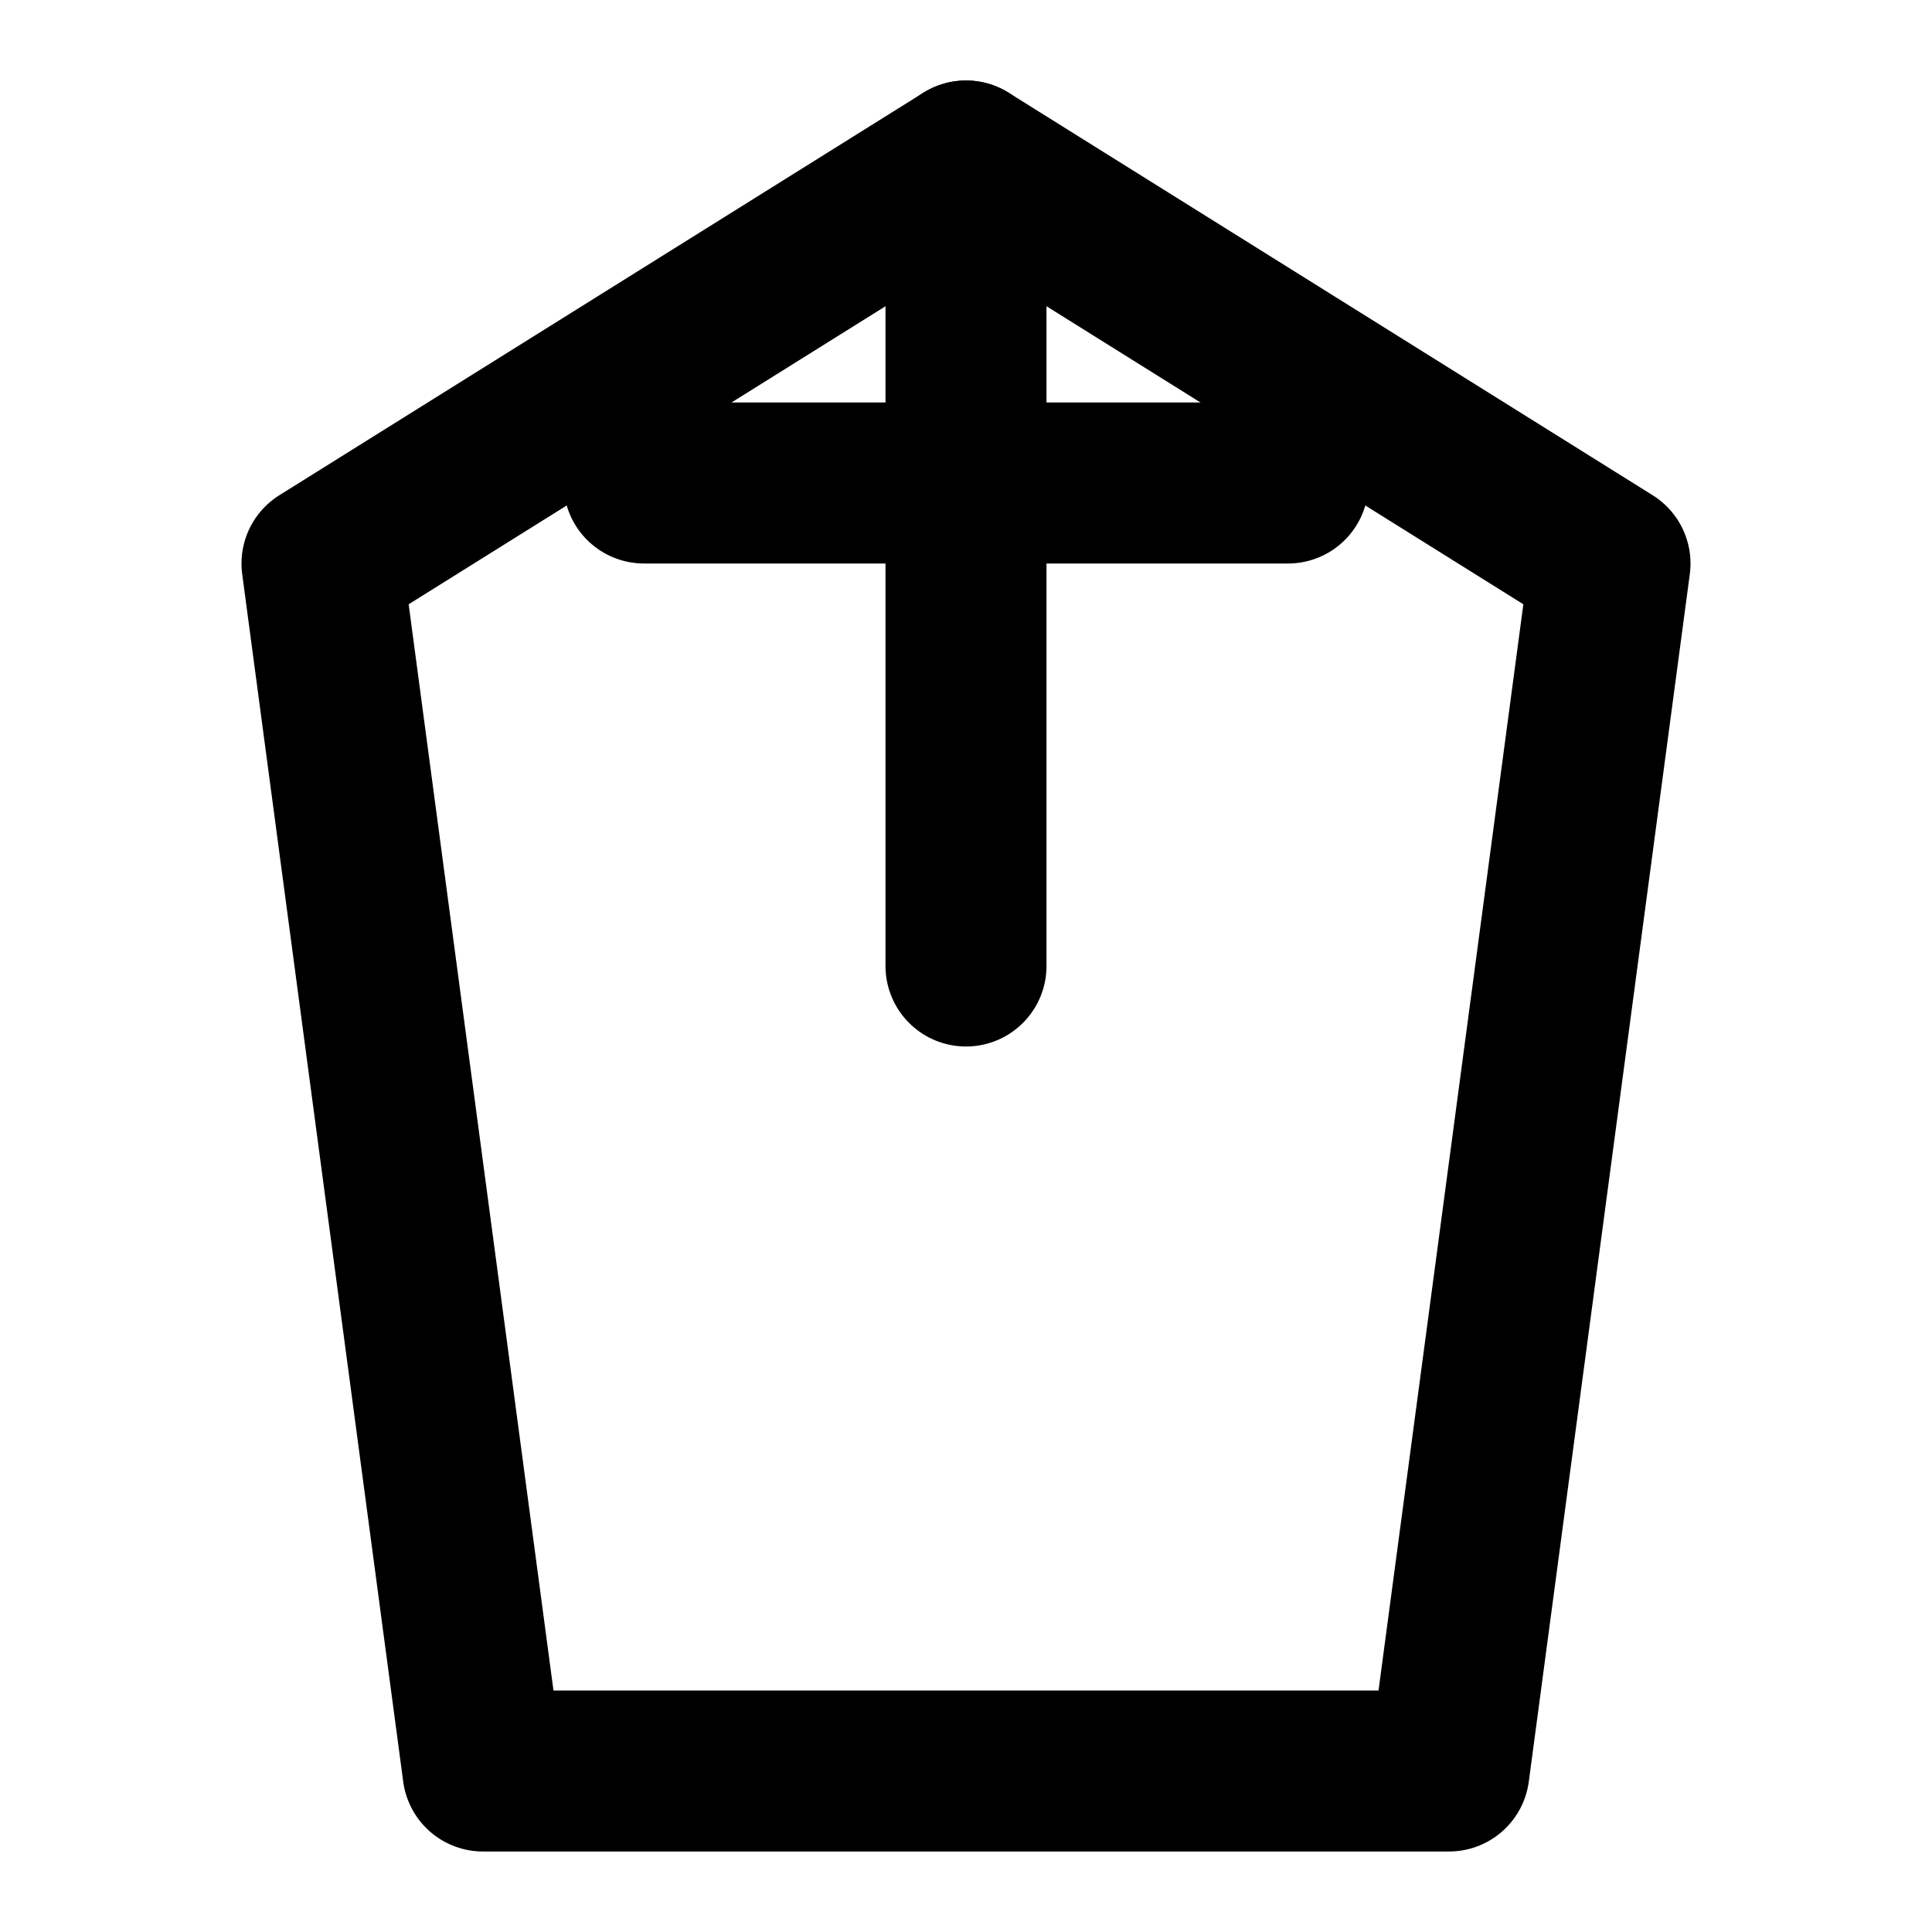
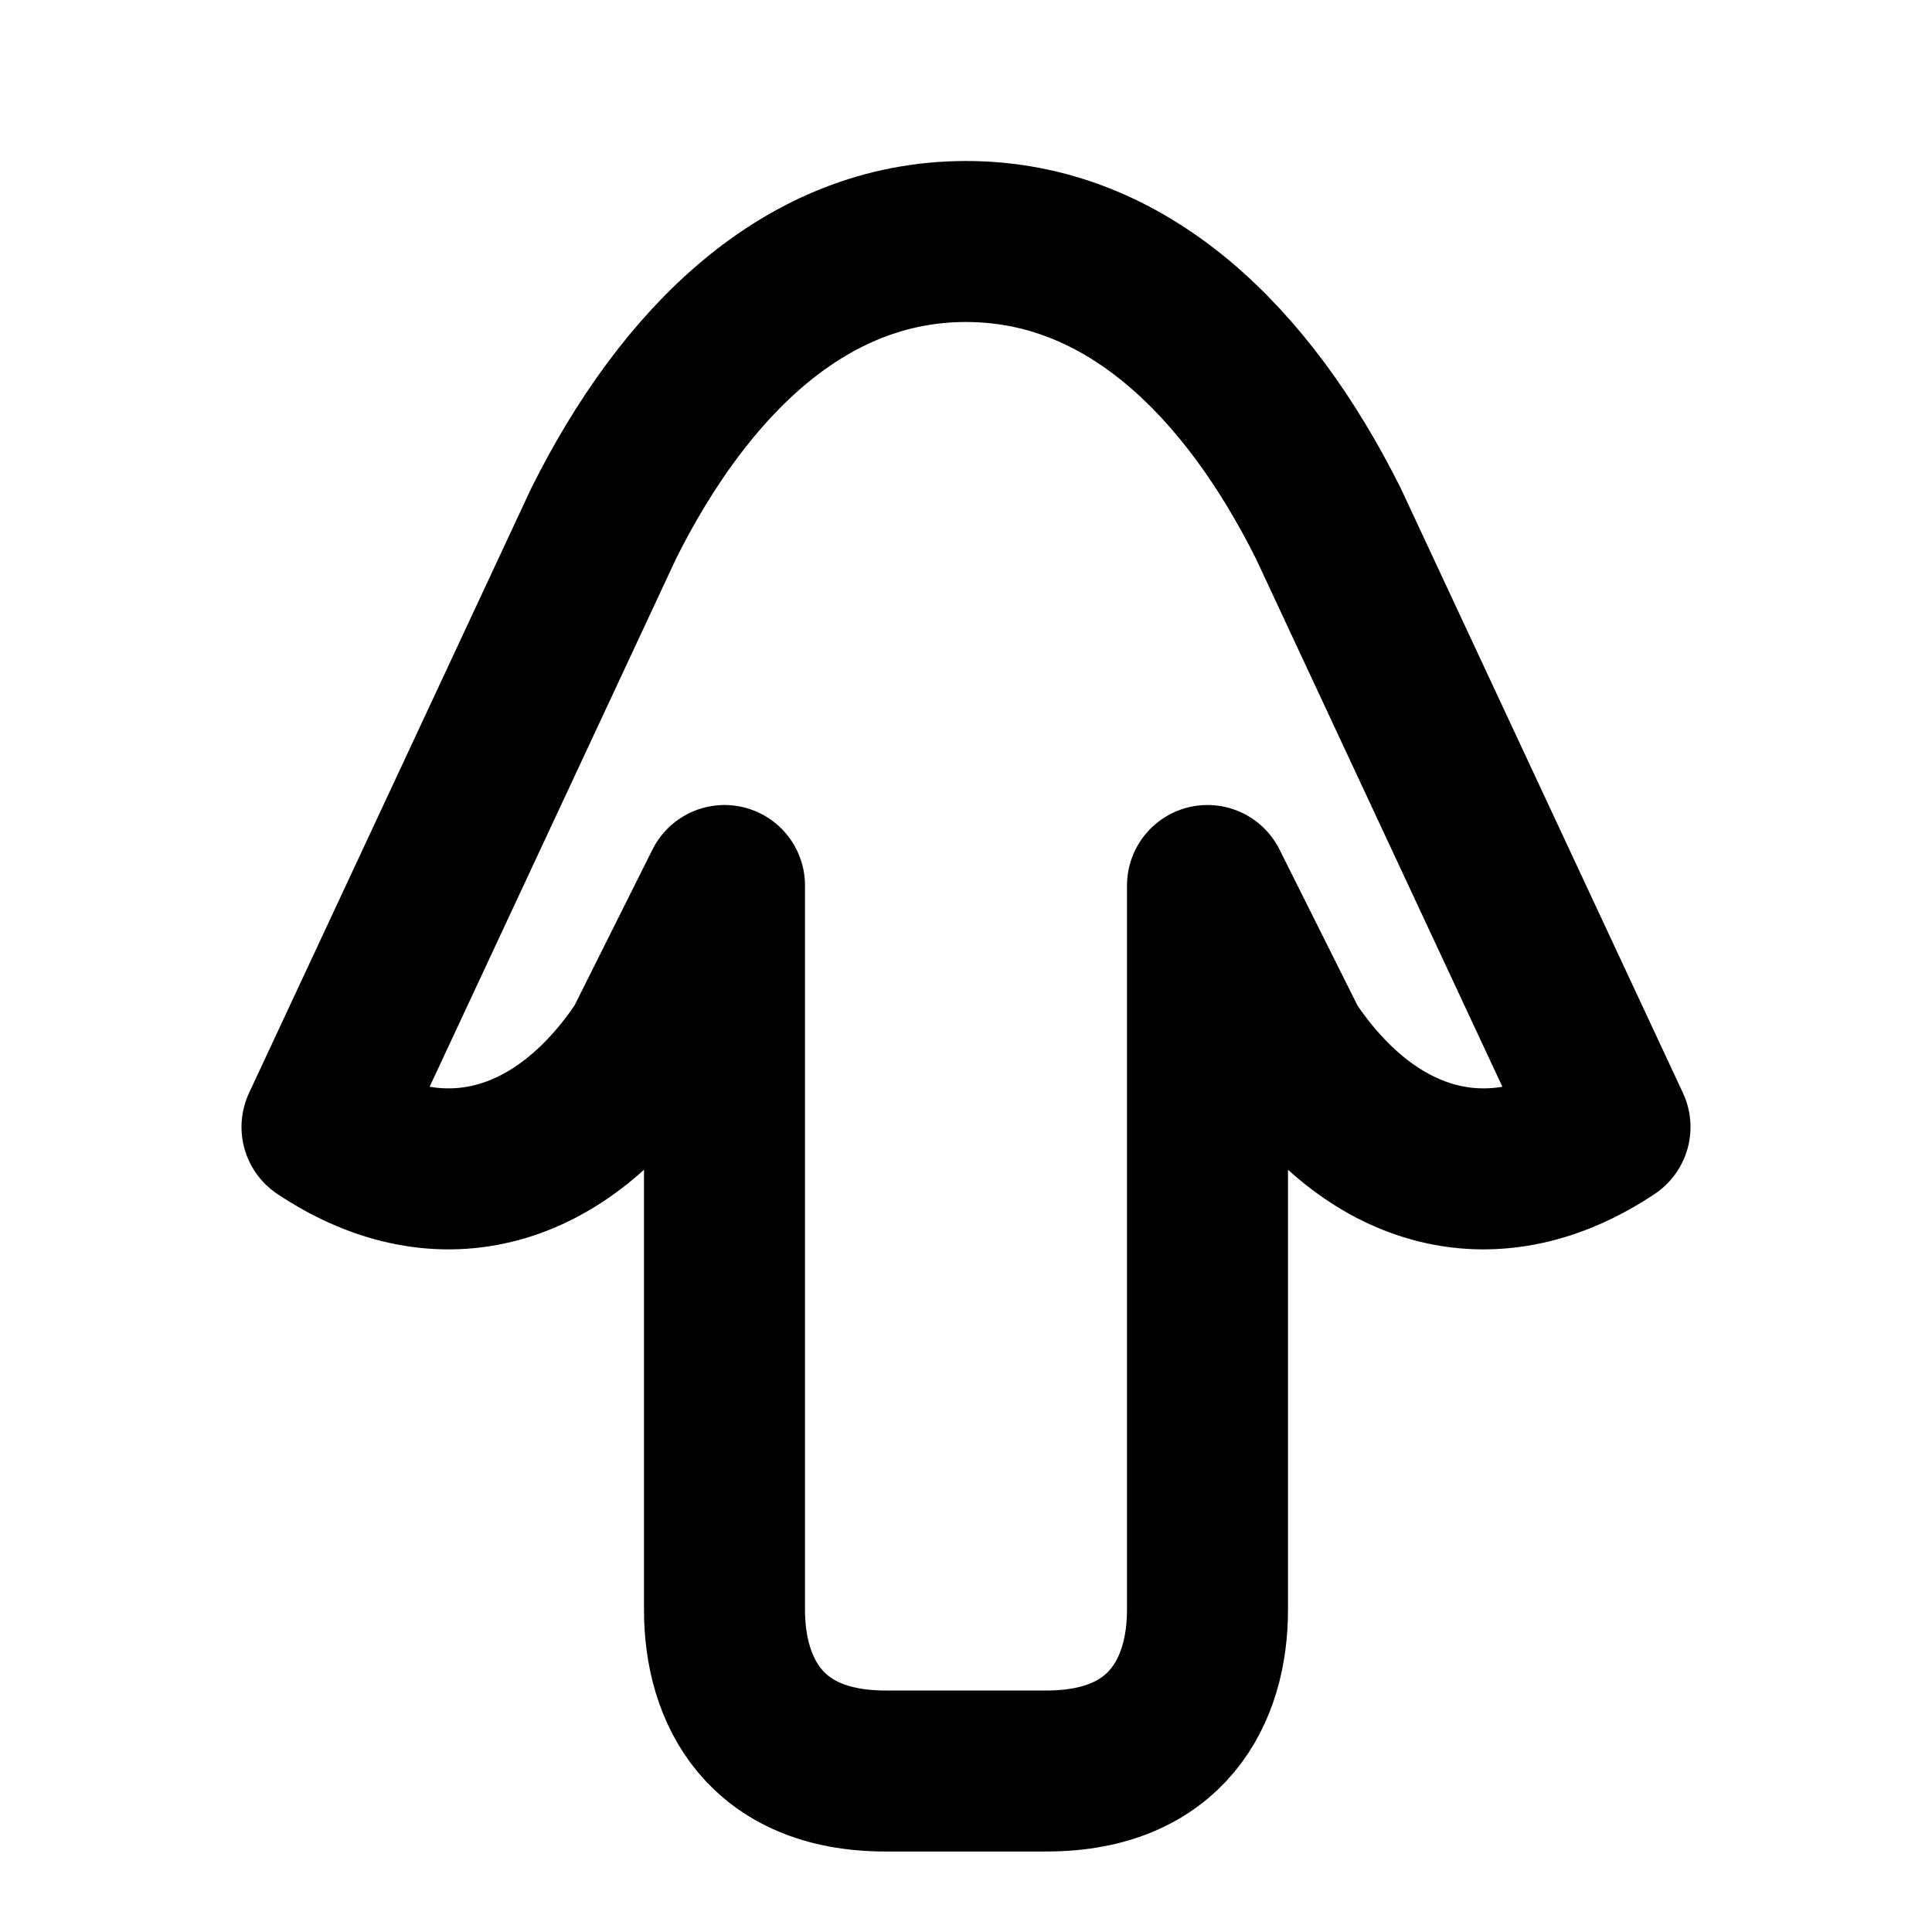
- <svg viewBox="0 0 24 24" fill="none" stroke="currentColor" stroke-width="2" stroke-linecap="round" stroke-linejoin="round">
-   <path d="M12 2L4 7l2 15h12l2-15-8-5z" />
-   <path d="M12 2v10" />
-   <path d="M8 6h8" />
+ <svg xmlns="http://www.w3.org/2000/svg" viewBox="0 0 24 24" fill="none" stroke="currentColor" stroke-width="2" stroke-linecap="round" stroke-linejoin="round">
+   <path d="M12 3c-2 0-3.5 1.5-4.5 3.5L4 14c1.5 1 3 .5 4-1l1-2v9c0 1 .5 2 2 2h2c1.5 0 2-1 2-2v-9l1 2c1 1.5 2.5 2 4 1l-3.5-7.5C15.5 4.5 14 3 12 3z" />
</svg>
